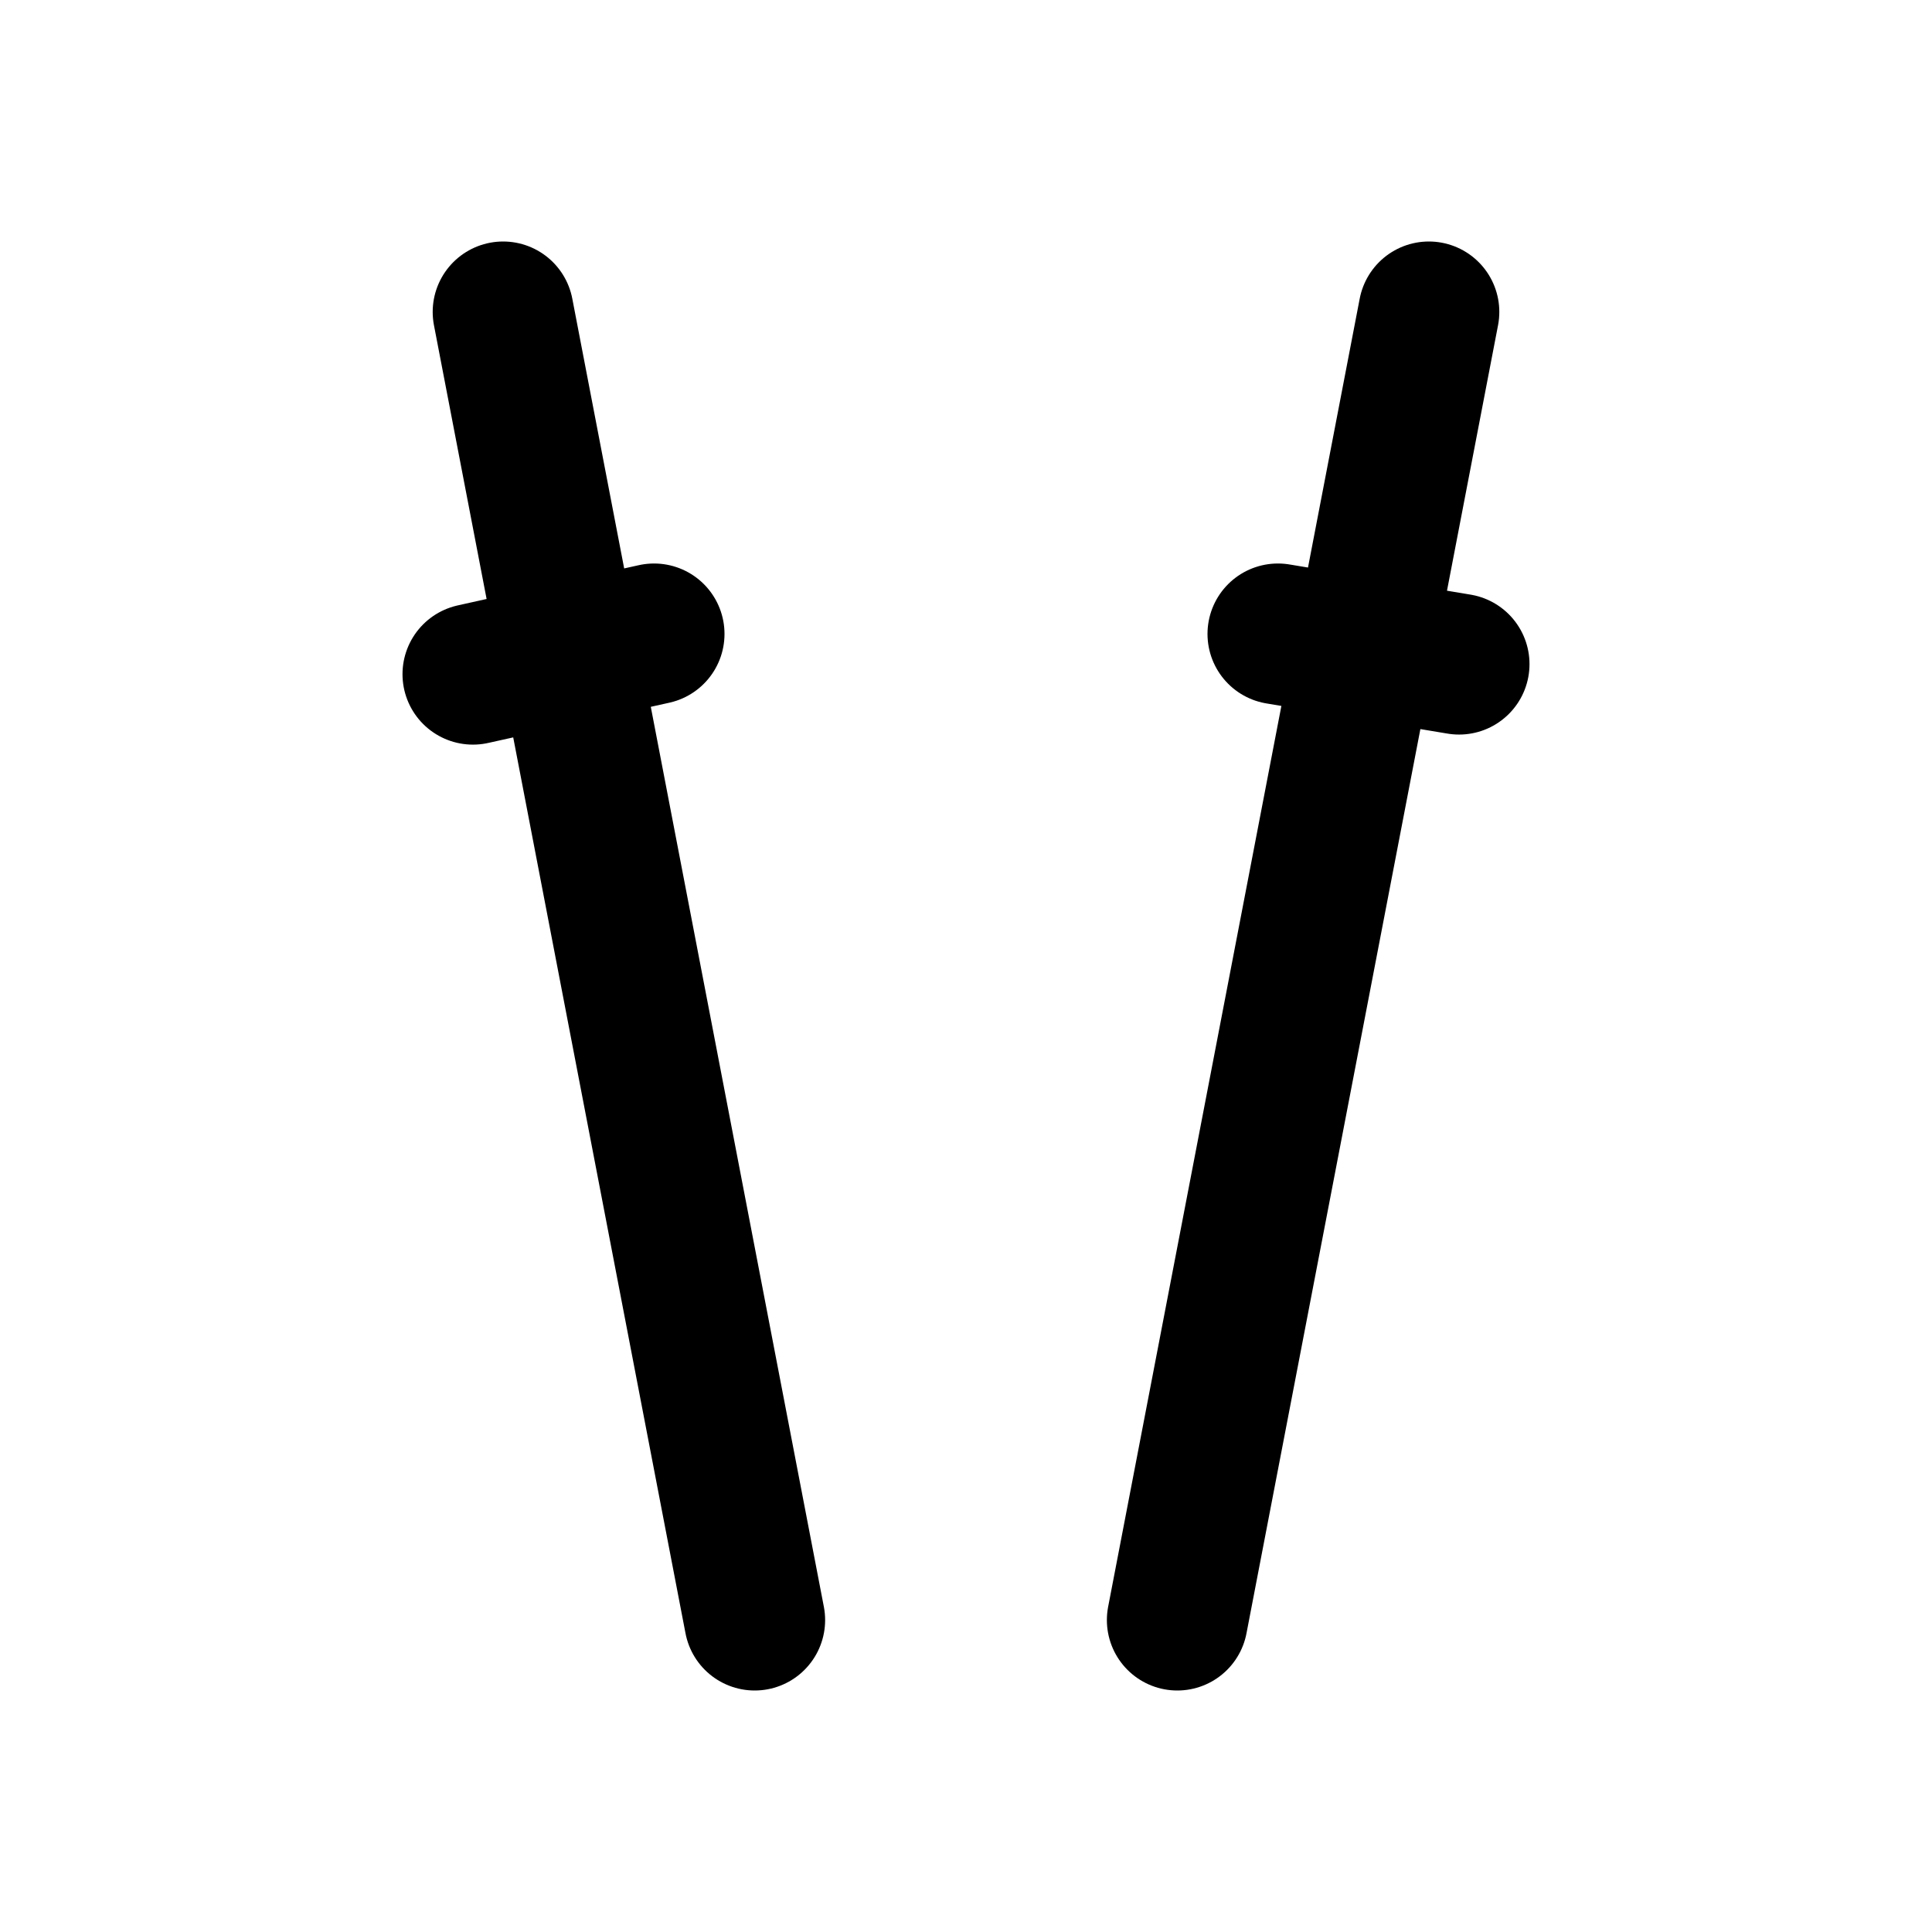
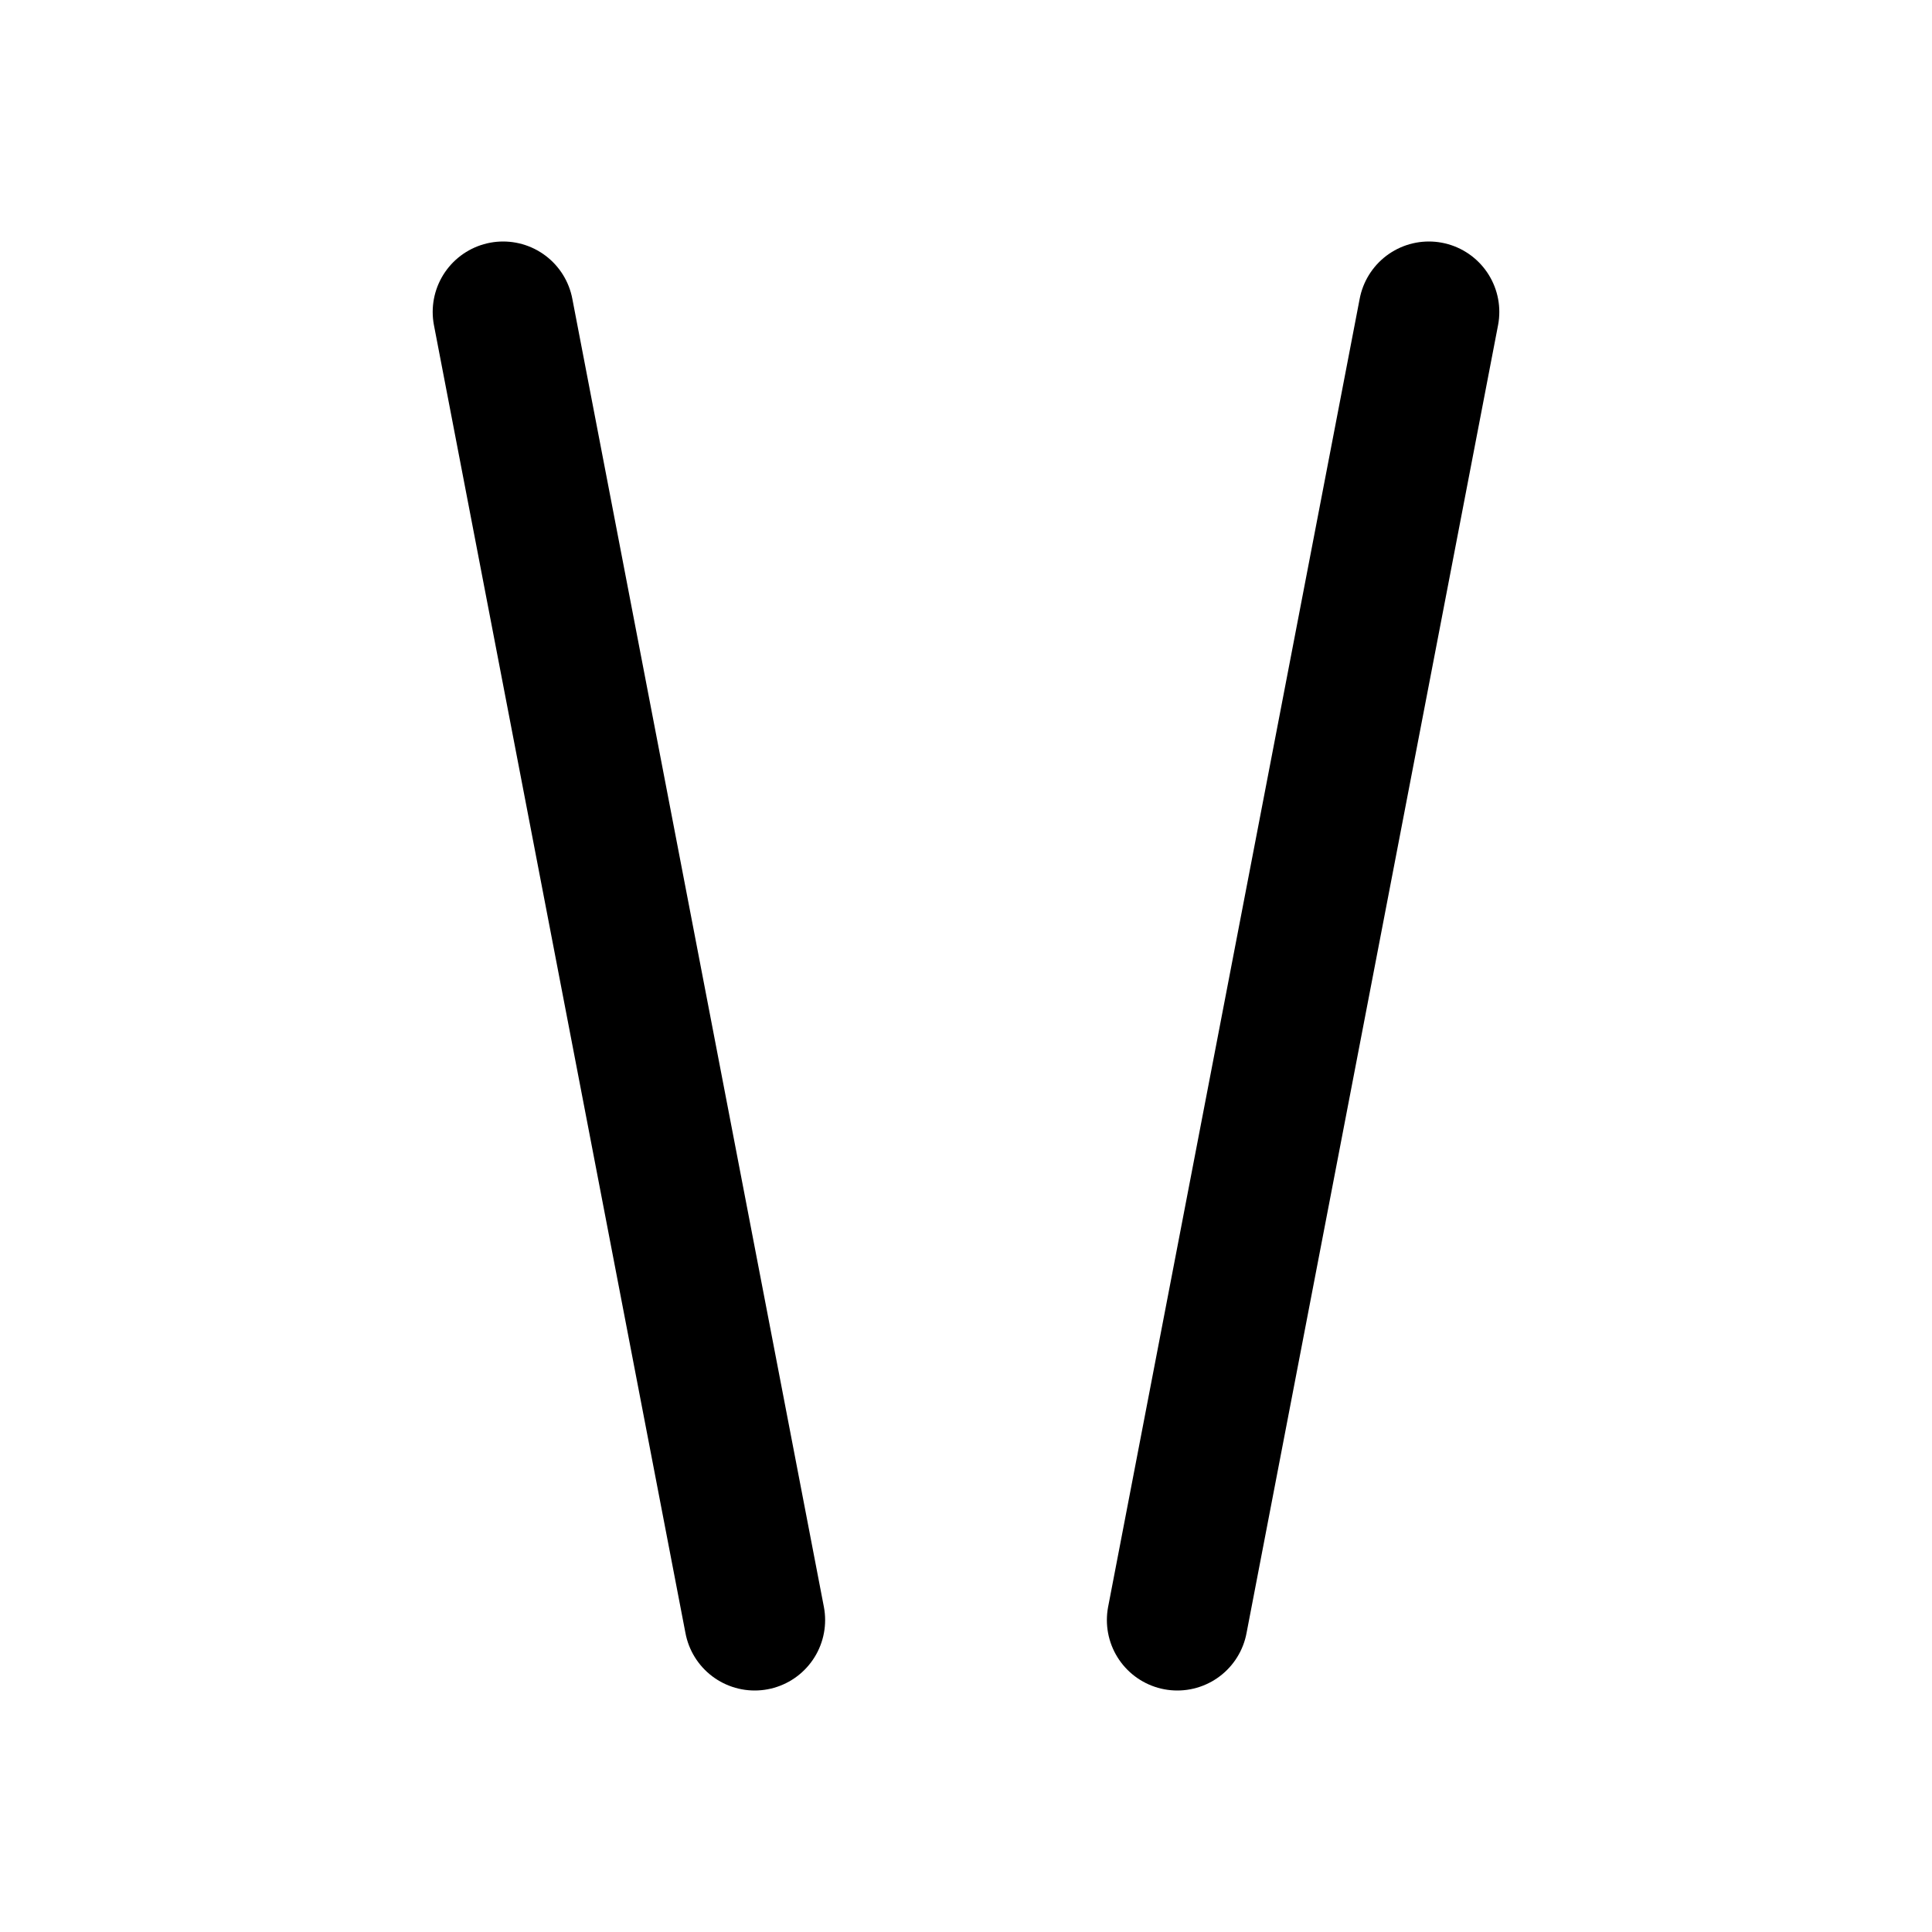
<svg xmlns="http://www.w3.org/2000/svg" width="24" height="24" viewBox="0 0 24 24" fill="none" stroke="currentColor" stroke-width="1.75" stroke-linecap="round" stroke-linejoin="round" aria-hidden="true" focusable="false">
-   <path d="M6.25 3.875L9.375 20.125M17.75 3.875L14.625 20.125M5.875 8.375L8.125 7.875M15.875 7.875L18.125 8.25" />
+   <path d="M6.25 3.875L9.375 20.125M17.75 3.875L14.625 20.125" />
</svg>
